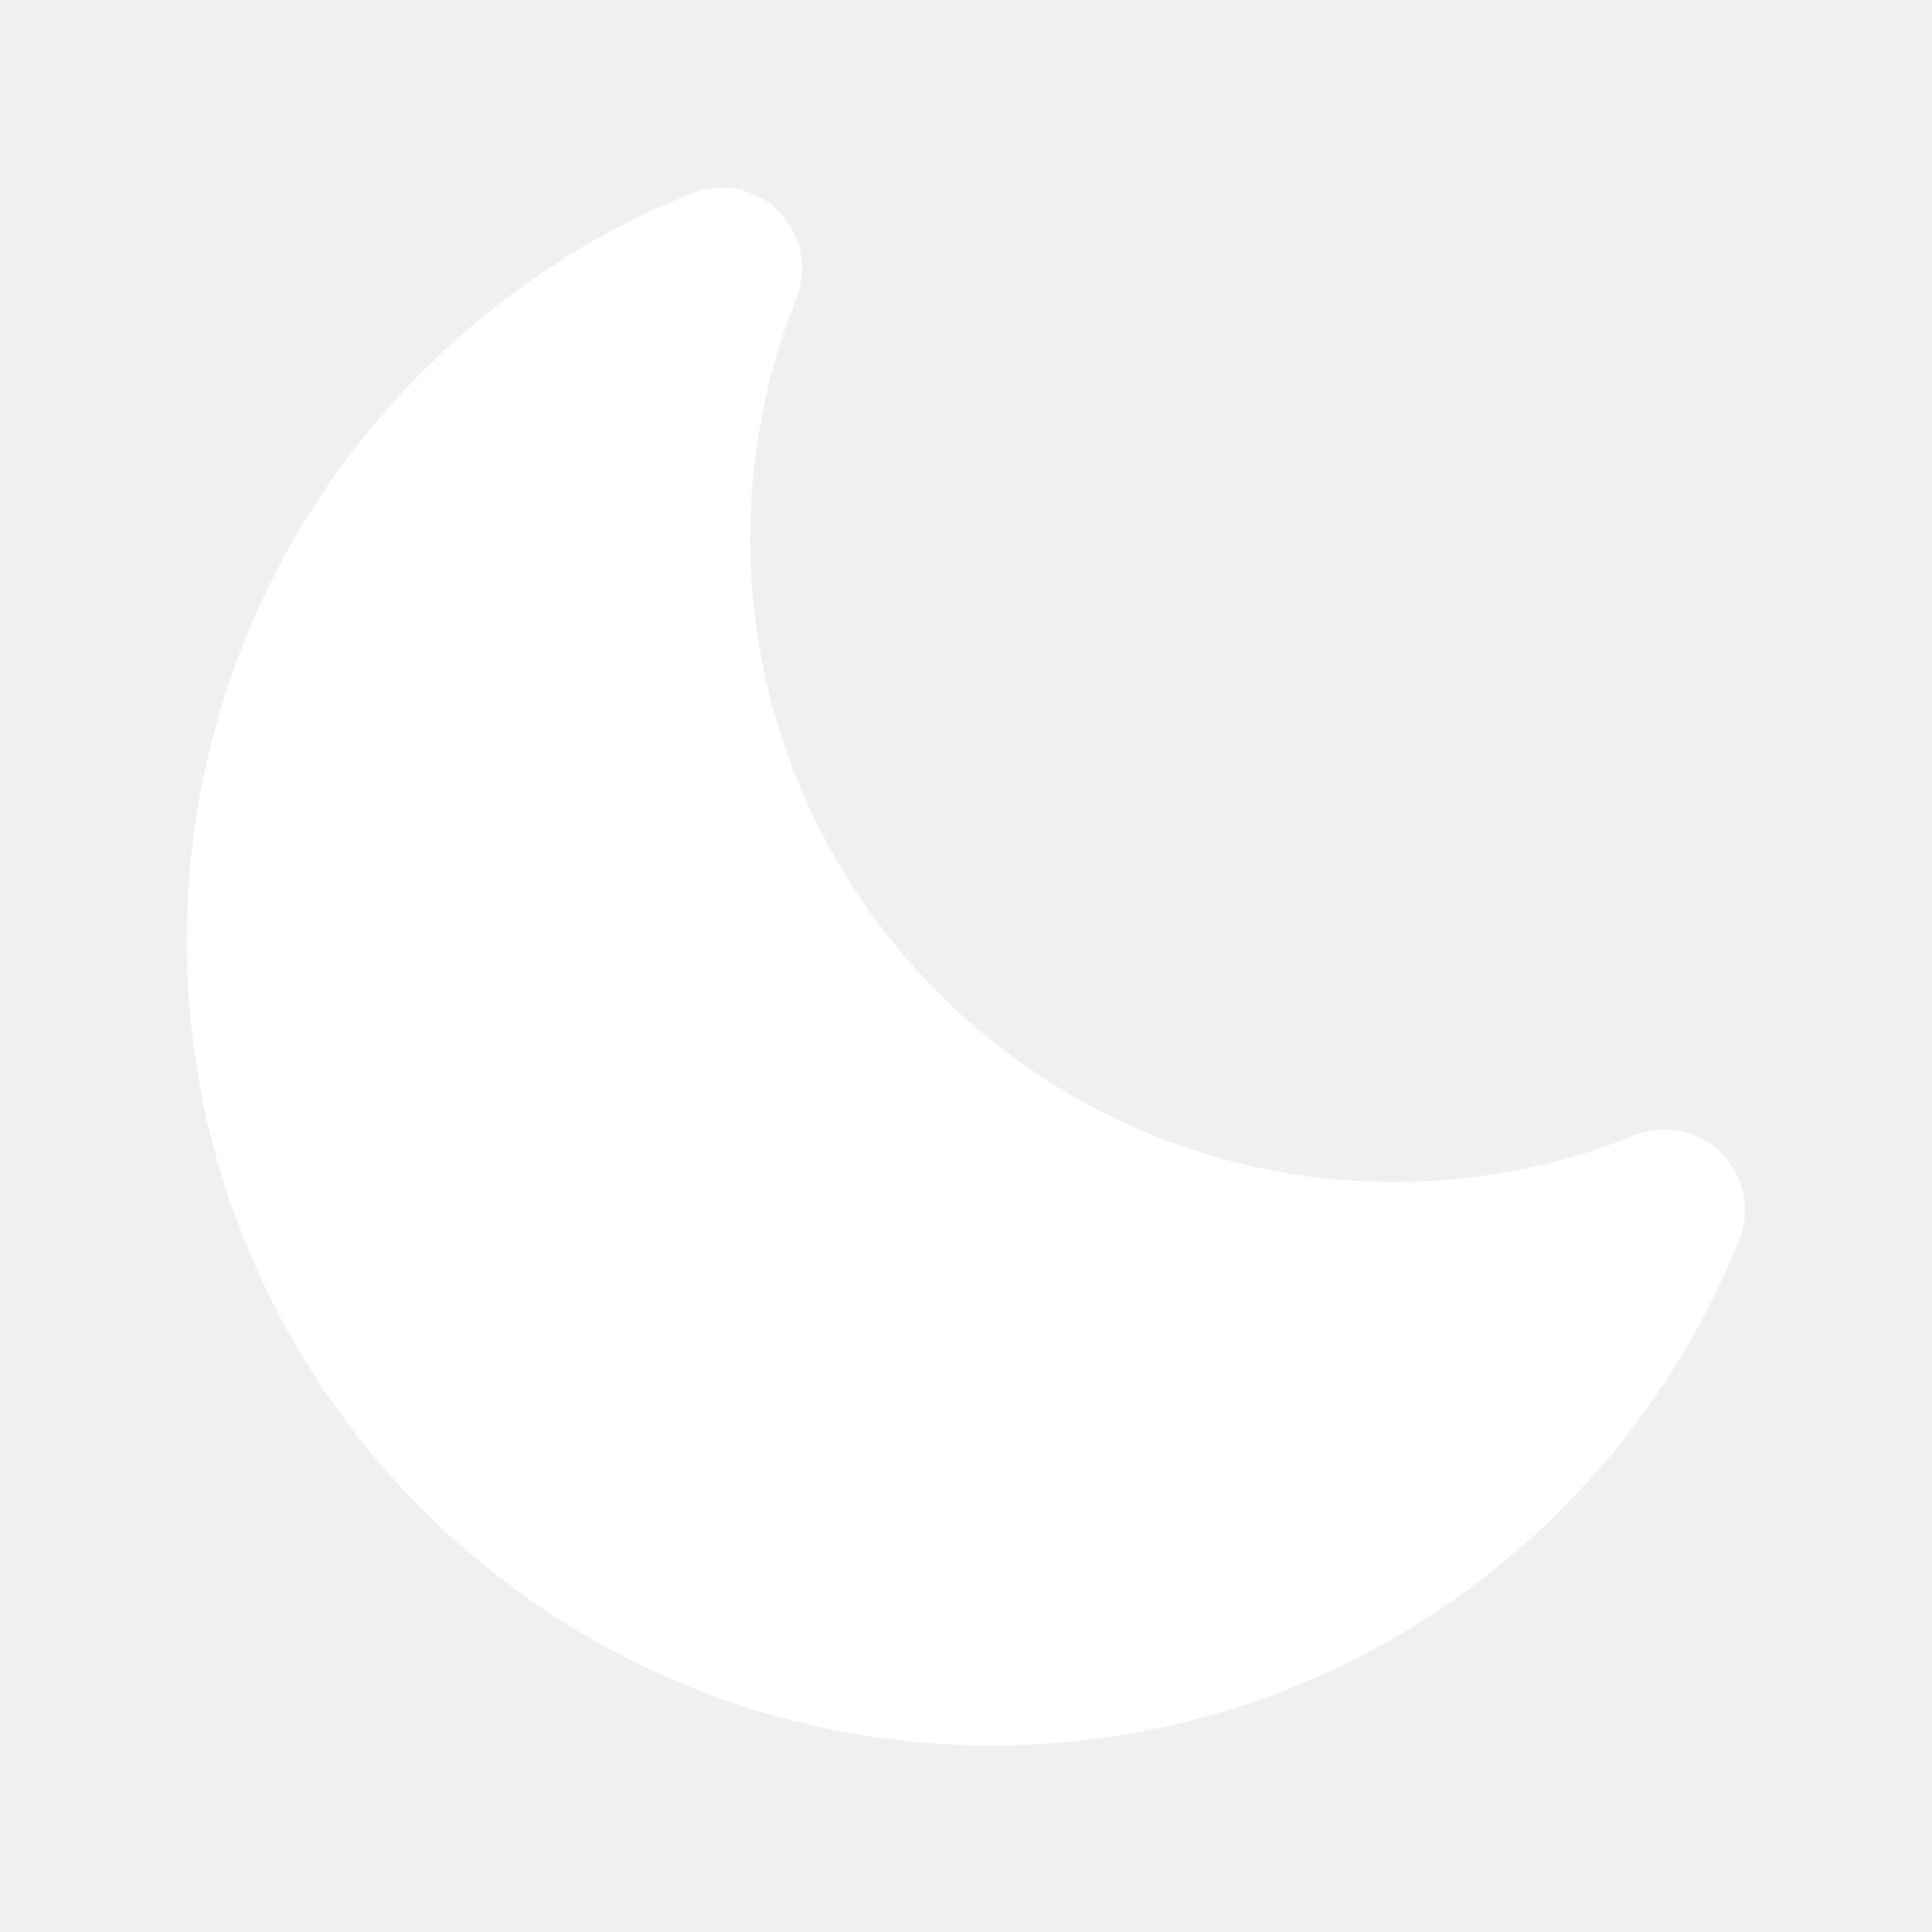
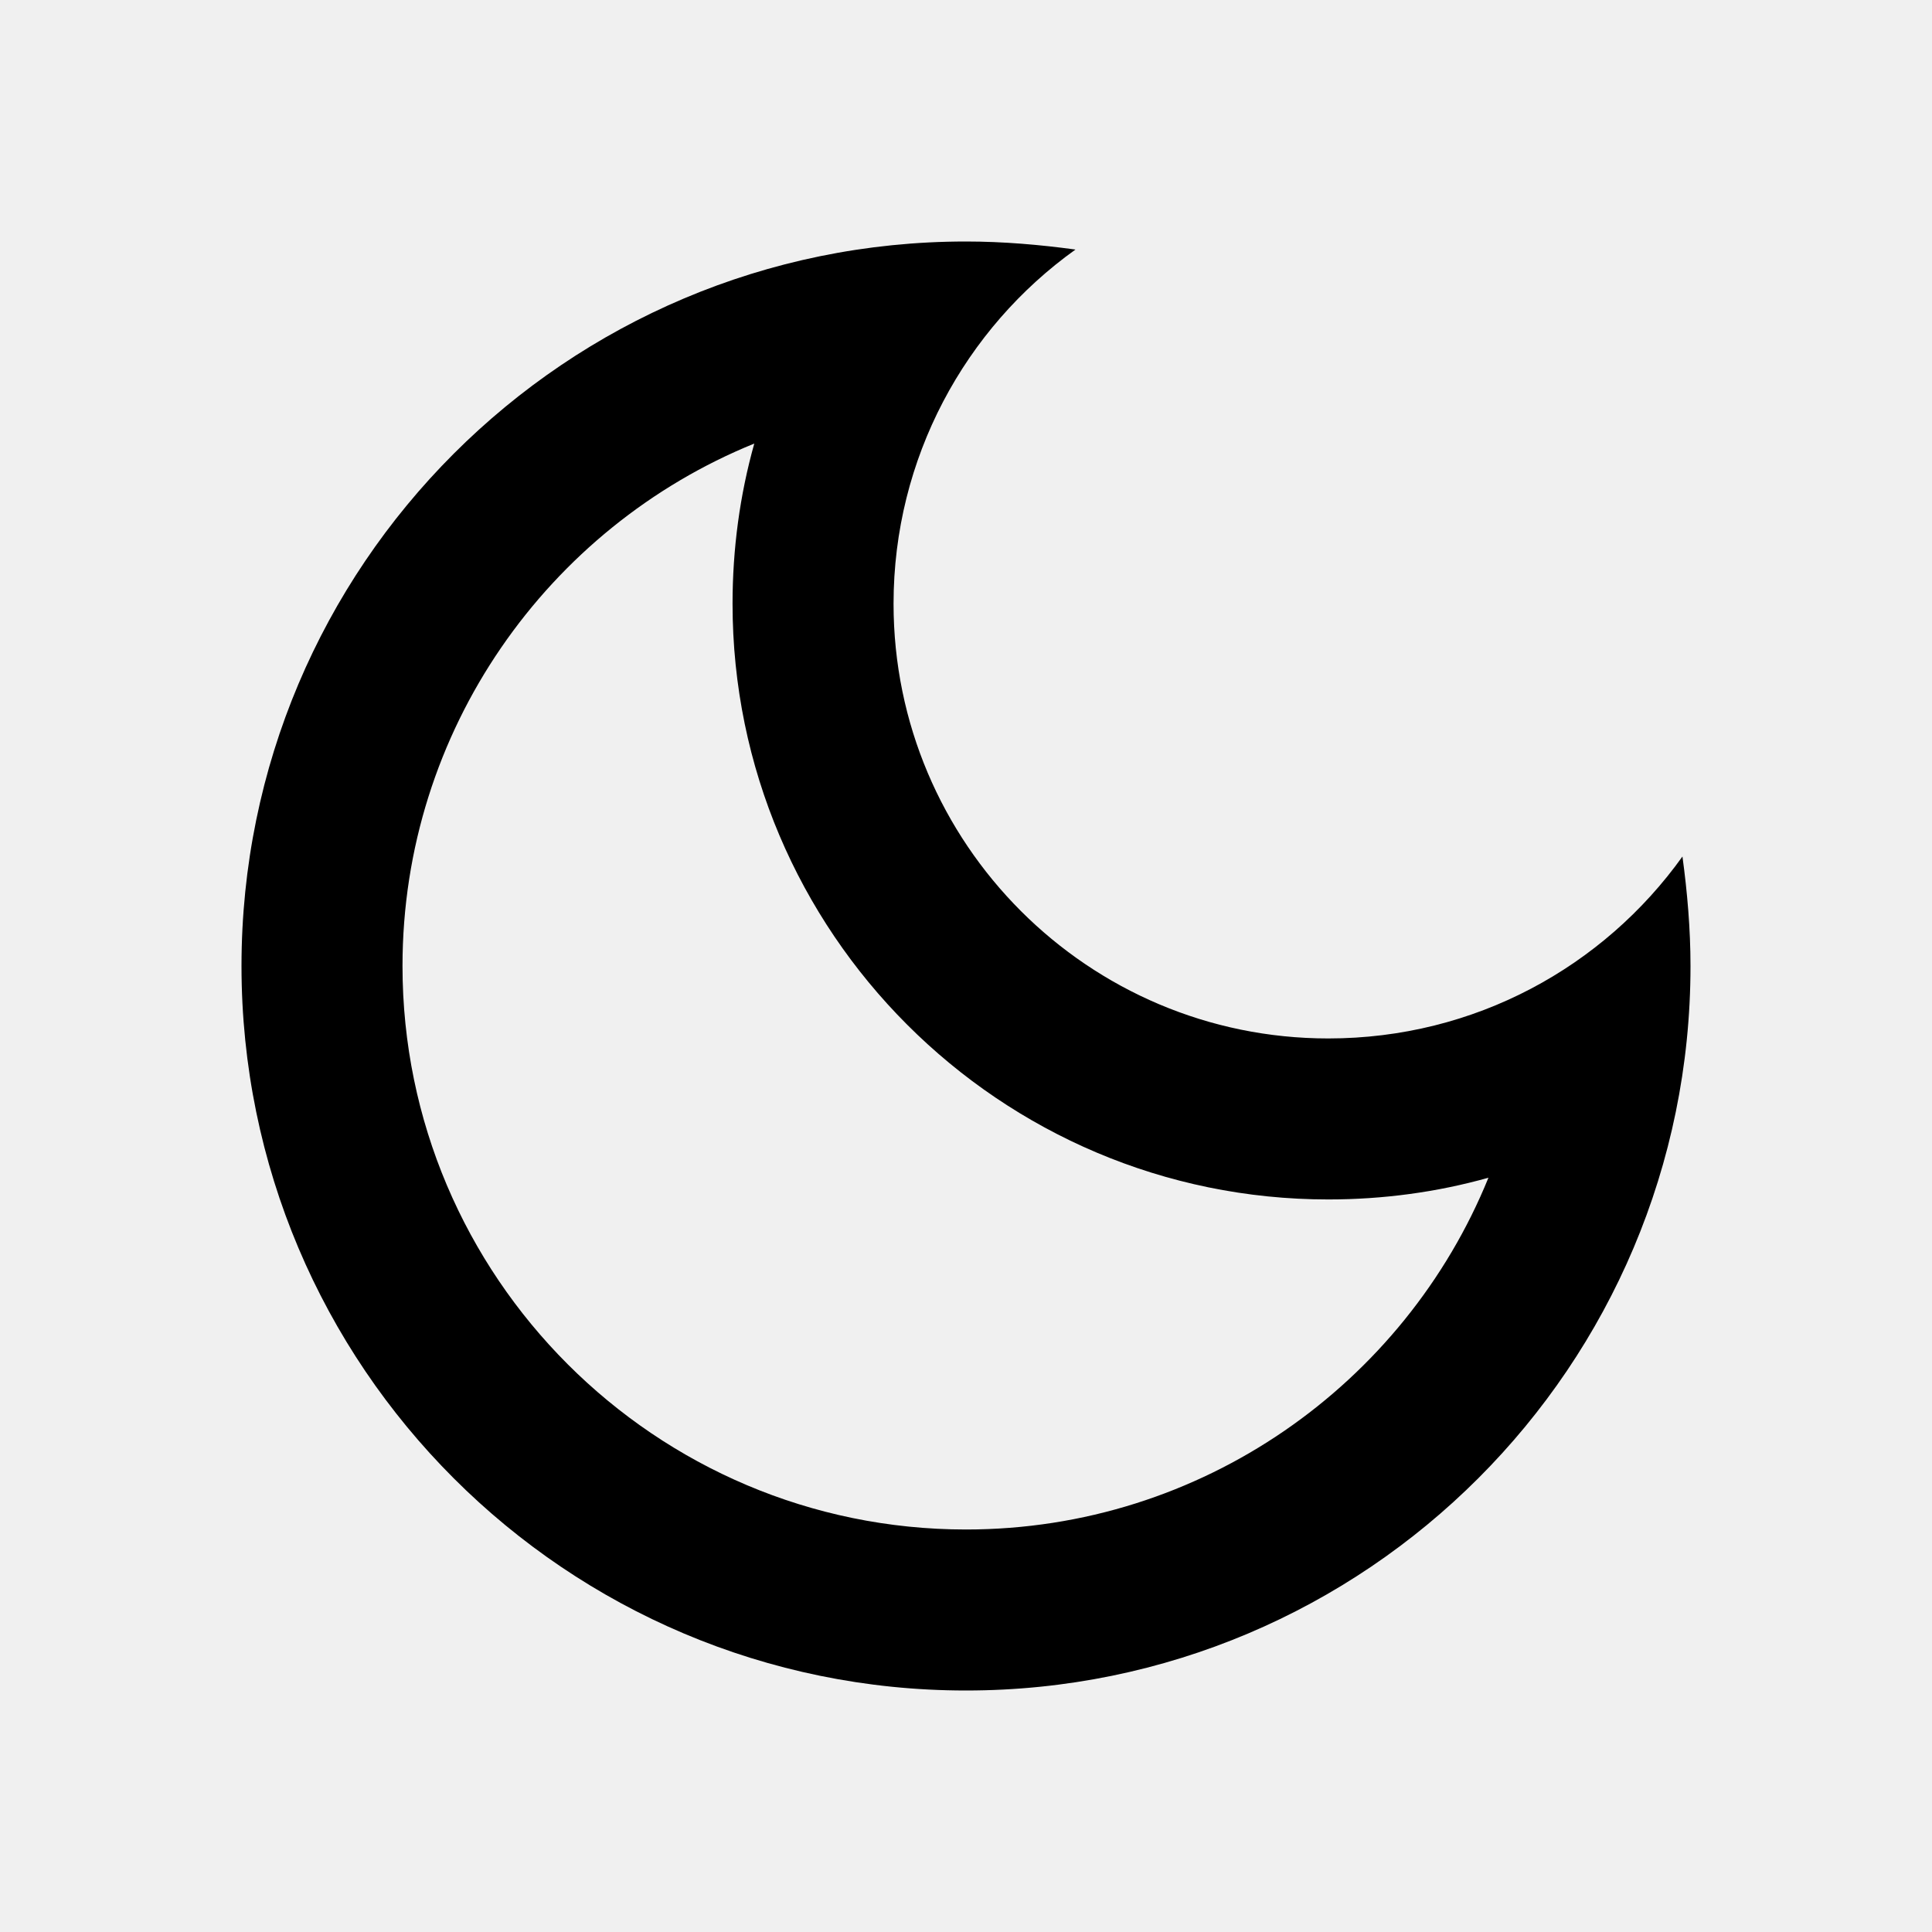
- <svg xmlns="http://www.w3.org/2000/svg" width="30px" height="30px" viewBox="0 0 24 24" fill="#none">
-   <path d="M3.32 11.684C3.32 16.654 7.35 20.683 12.32 20.683C16.108 20.683 19.348 18.344 20.677 15.032C19.64 15.449 18.506 15.683 17.32 15.683C12.35 15.683 8.32 11.654 8.32 6.683C8.32 5.503 8.552 4.363 8.965 3.33C5.656 4.66 3.32 7.899 3.32 11.684Z" stroke="#FFFFFF" fill="#FFFFFF" stroke-width="2" stroke-linecap="round" stroke-linejoin="round" />
+ <svg viewBox="0 0 24 24" width="28px" height="28px" class="darkToggleIcon_U96C">
+   <path fill="currentColor" d="M9.37,5.51C9.19,6.15,9.1,6.82,9.1,7.5c0,4.08,3.32,7.4,7.4,7.4c0.68,0,1.35-0.09,1.99-0.27C17.45,17.19,14.93,19,12,19 c-3.86,0-7-3.14-7-7C5,9.07,6.81,6.55,9.37,5.51z M12,3c-4.97,0-9,4.03-9,9s4.03,9,9,9s9-4.03,9-9c0-0.46-0.04-0.92-0.1-1.36 c-0.98,1.37-2.58,2.26-4.4,2.26c-2.98,0-5.4-2.42-5.4-5.4c0-1.81,0.89-3.42,2.26-4.4C12.92,3.04,12.46,3,12,3L12,3z">
+     </path>
</svg>
